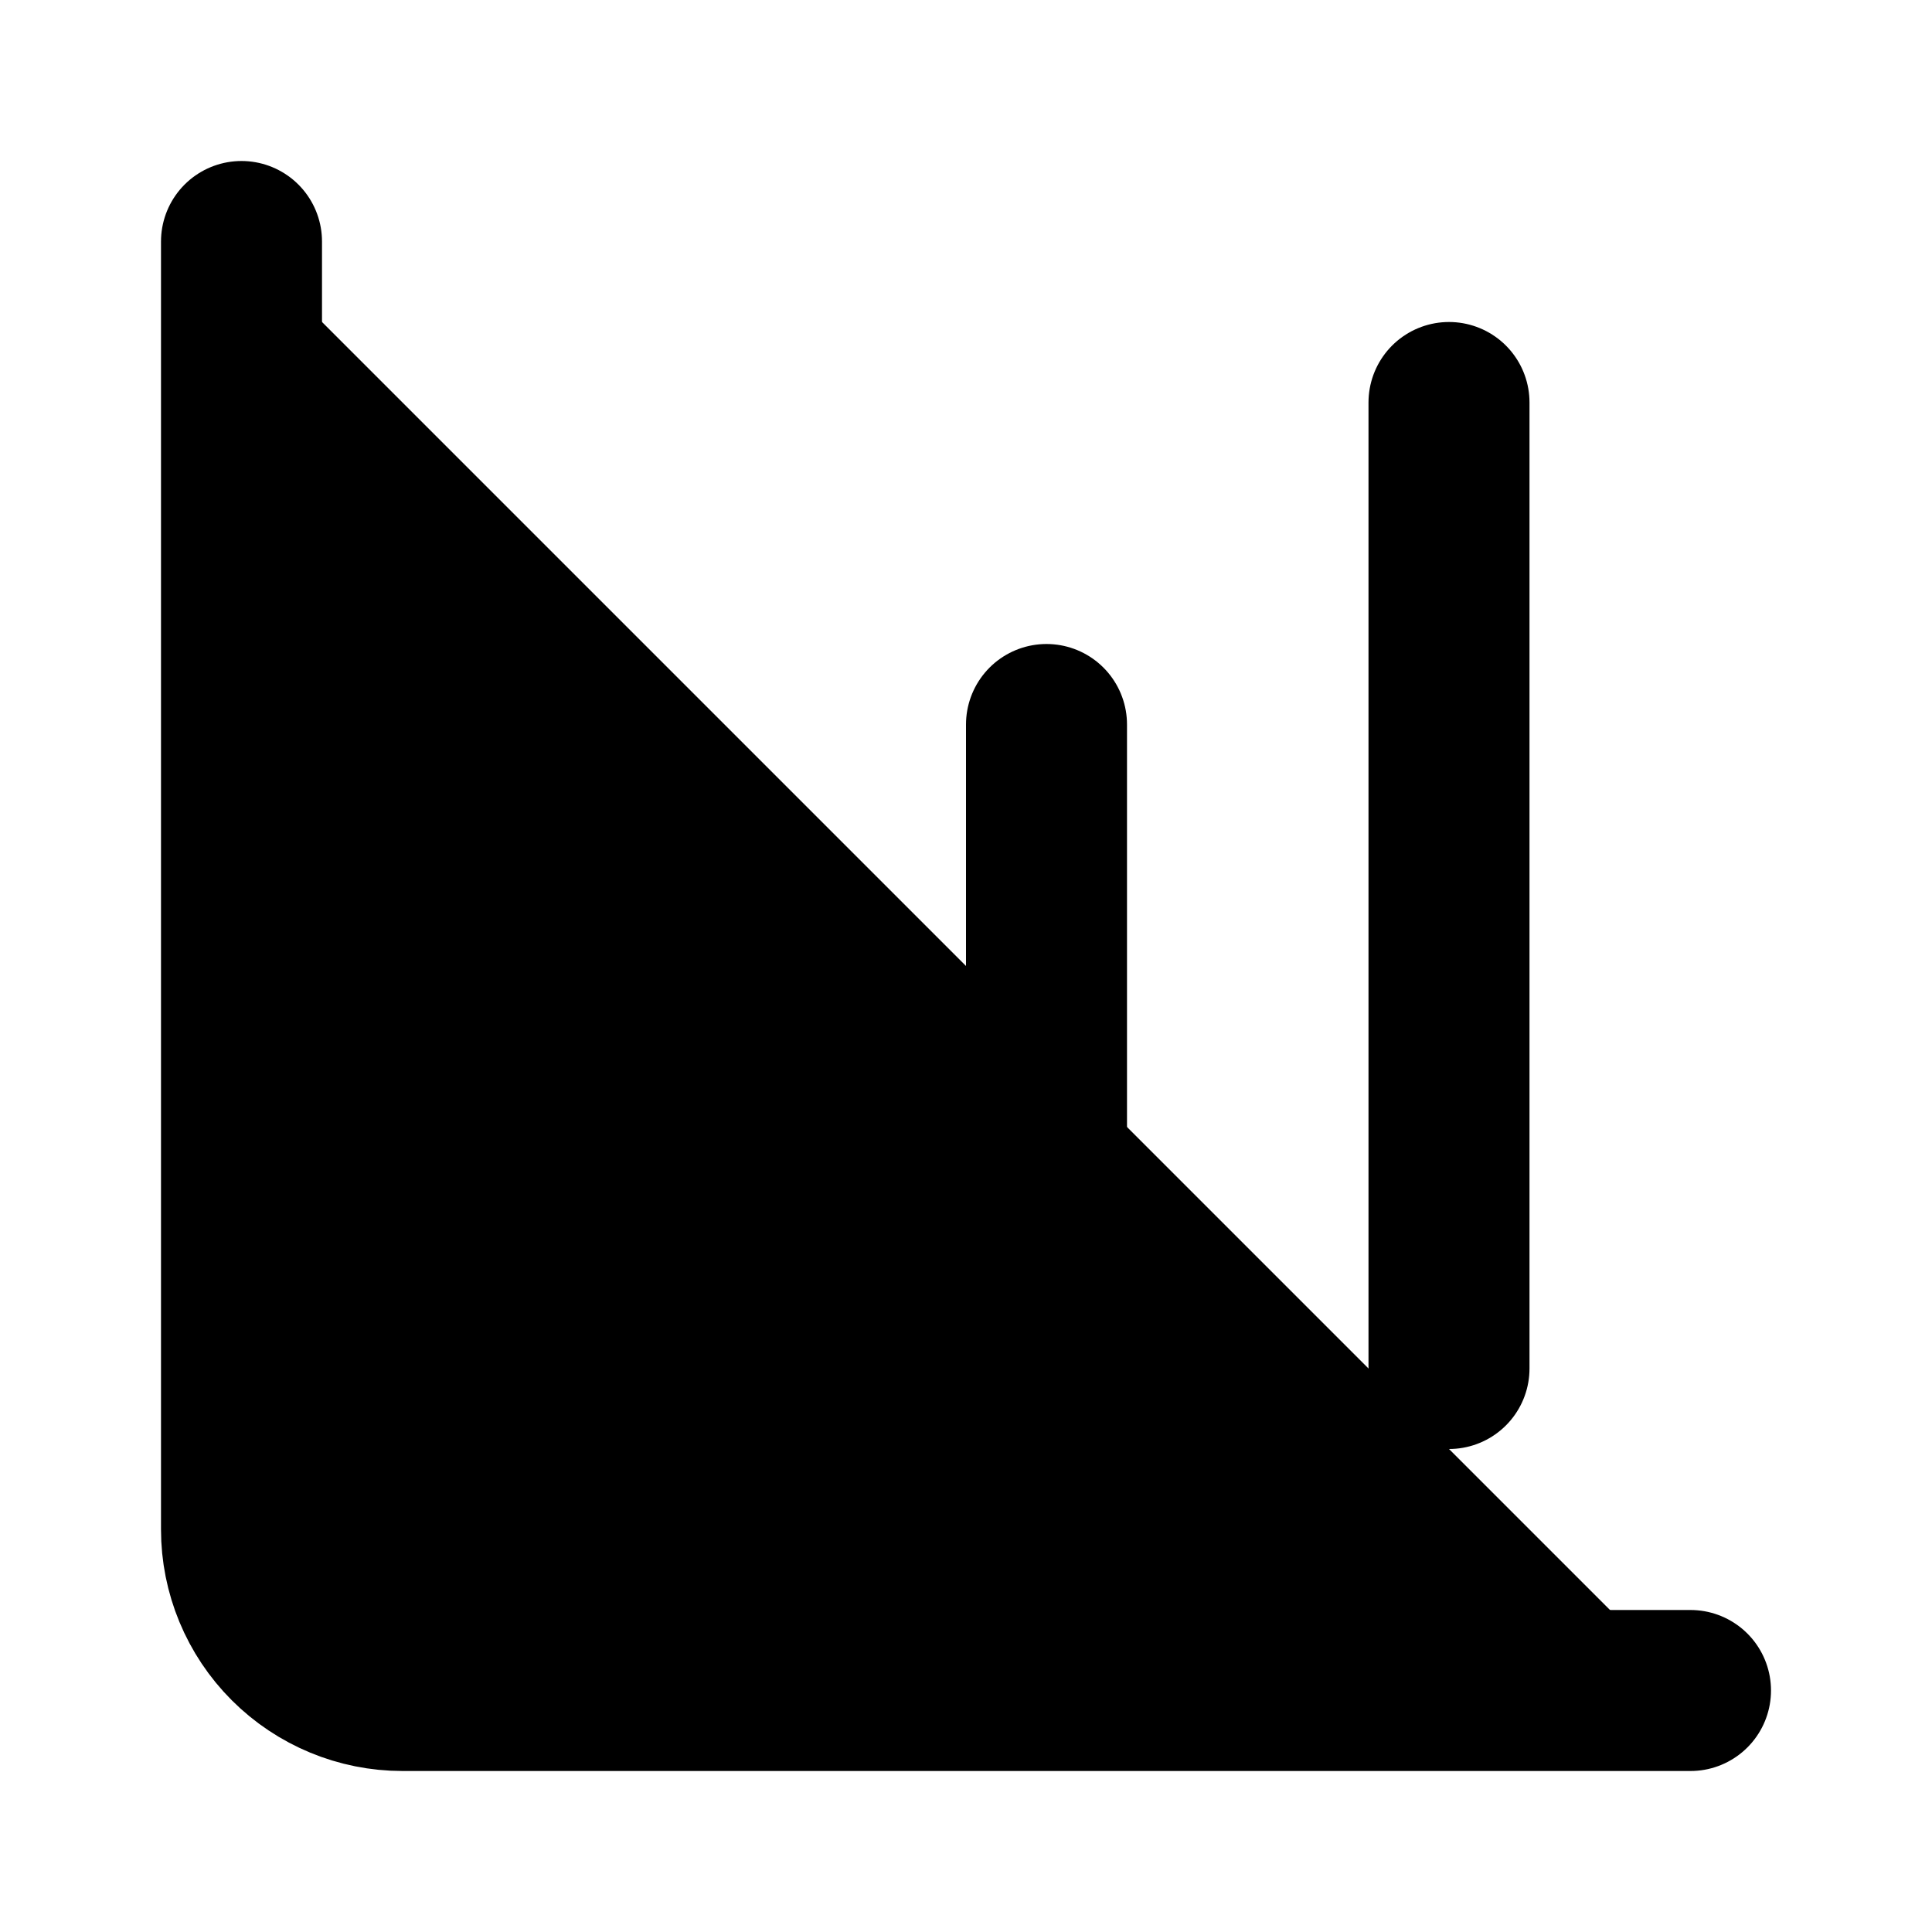
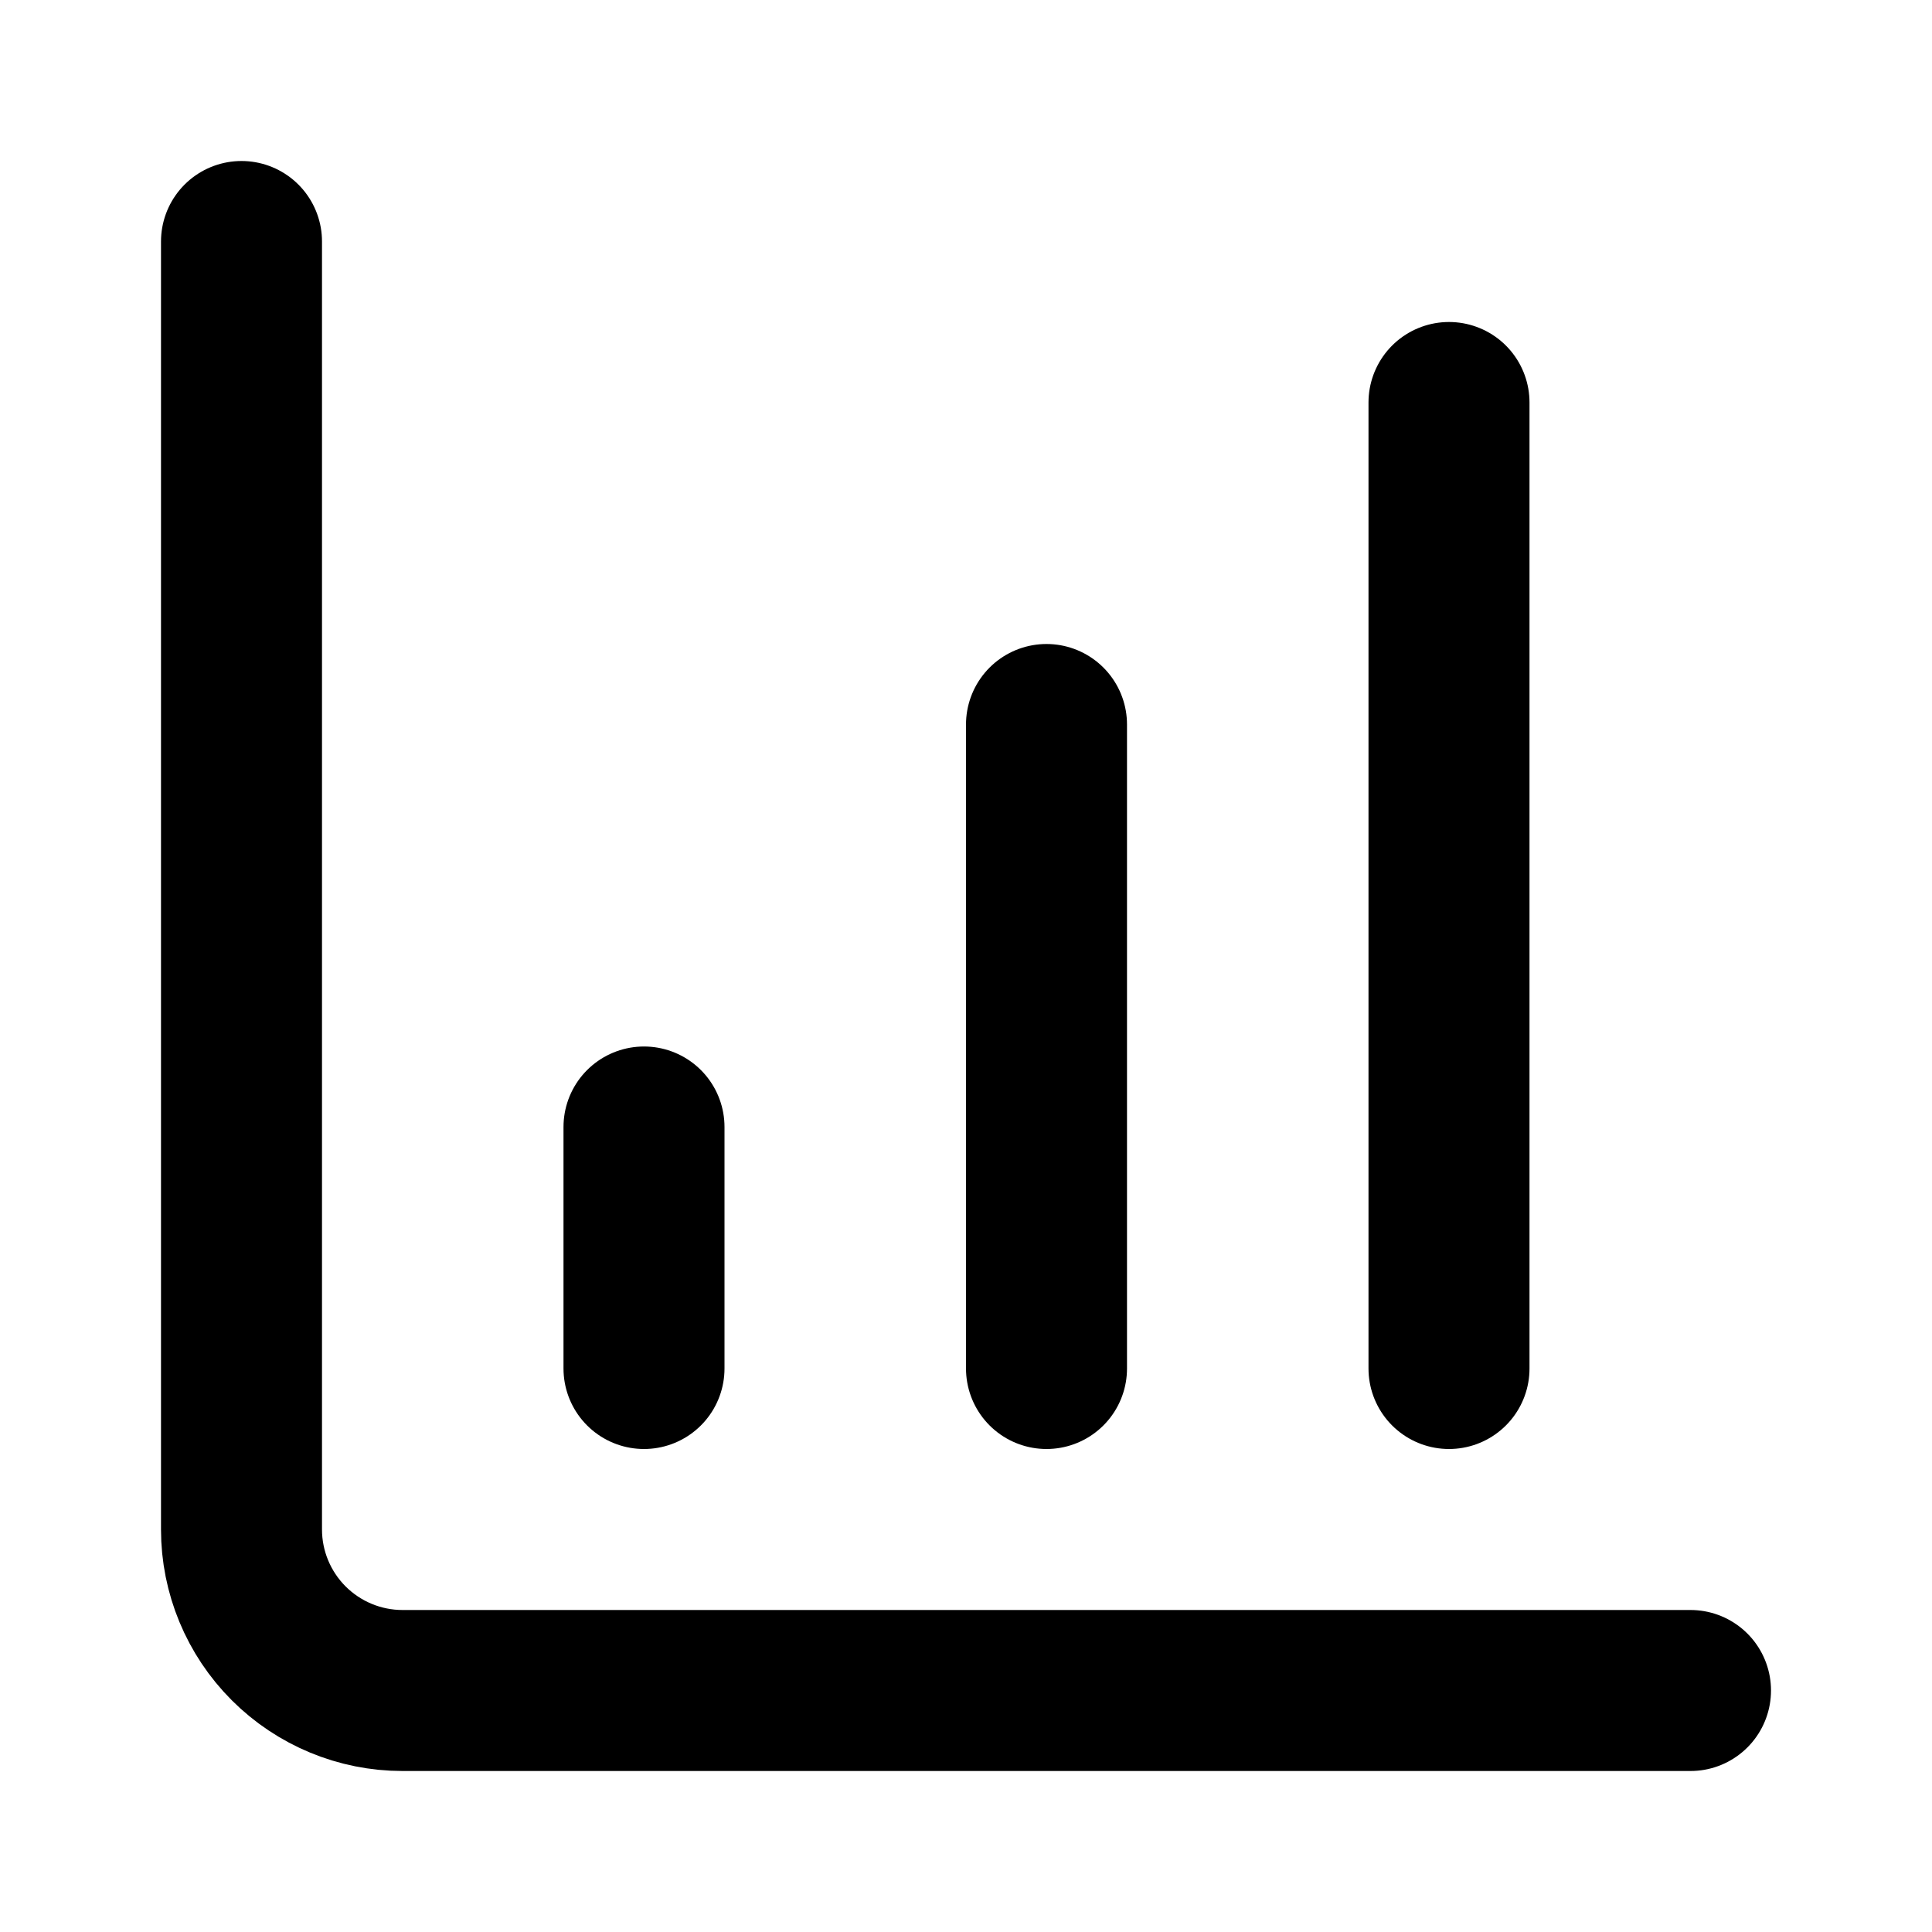
<svg xmlns="http://www.w3.org/2000/svg" width="24" height="24" viewBox="0 0 24 24" fill="currentColor" stroke="currentColor" stroke-width="2">
  <path d="M13 17V9" stroke-linecap="round" stroke-linejoin="round" />
  <path d="M18 17V5" stroke-linecap="round" stroke-linejoin="round" />
-   <path d="M3 3V19C3 19.53 3.211 20.039 3.586 20.414C3.961 20.789 4.47 21 5 21H21" stroke-linecap="round" stroke-linejoin="round" />
+   <path d="M3 3V19C3 19.53 3.211 20.039 3.586 20.414C3.961 20.789 4.47 21 5 21H21" fill="transparent" stroke-linecap="round" stroke-linejoin="round" />
  <path d="M8 17V14" stroke-linecap="round" stroke-linejoin="round" />
</svg>
